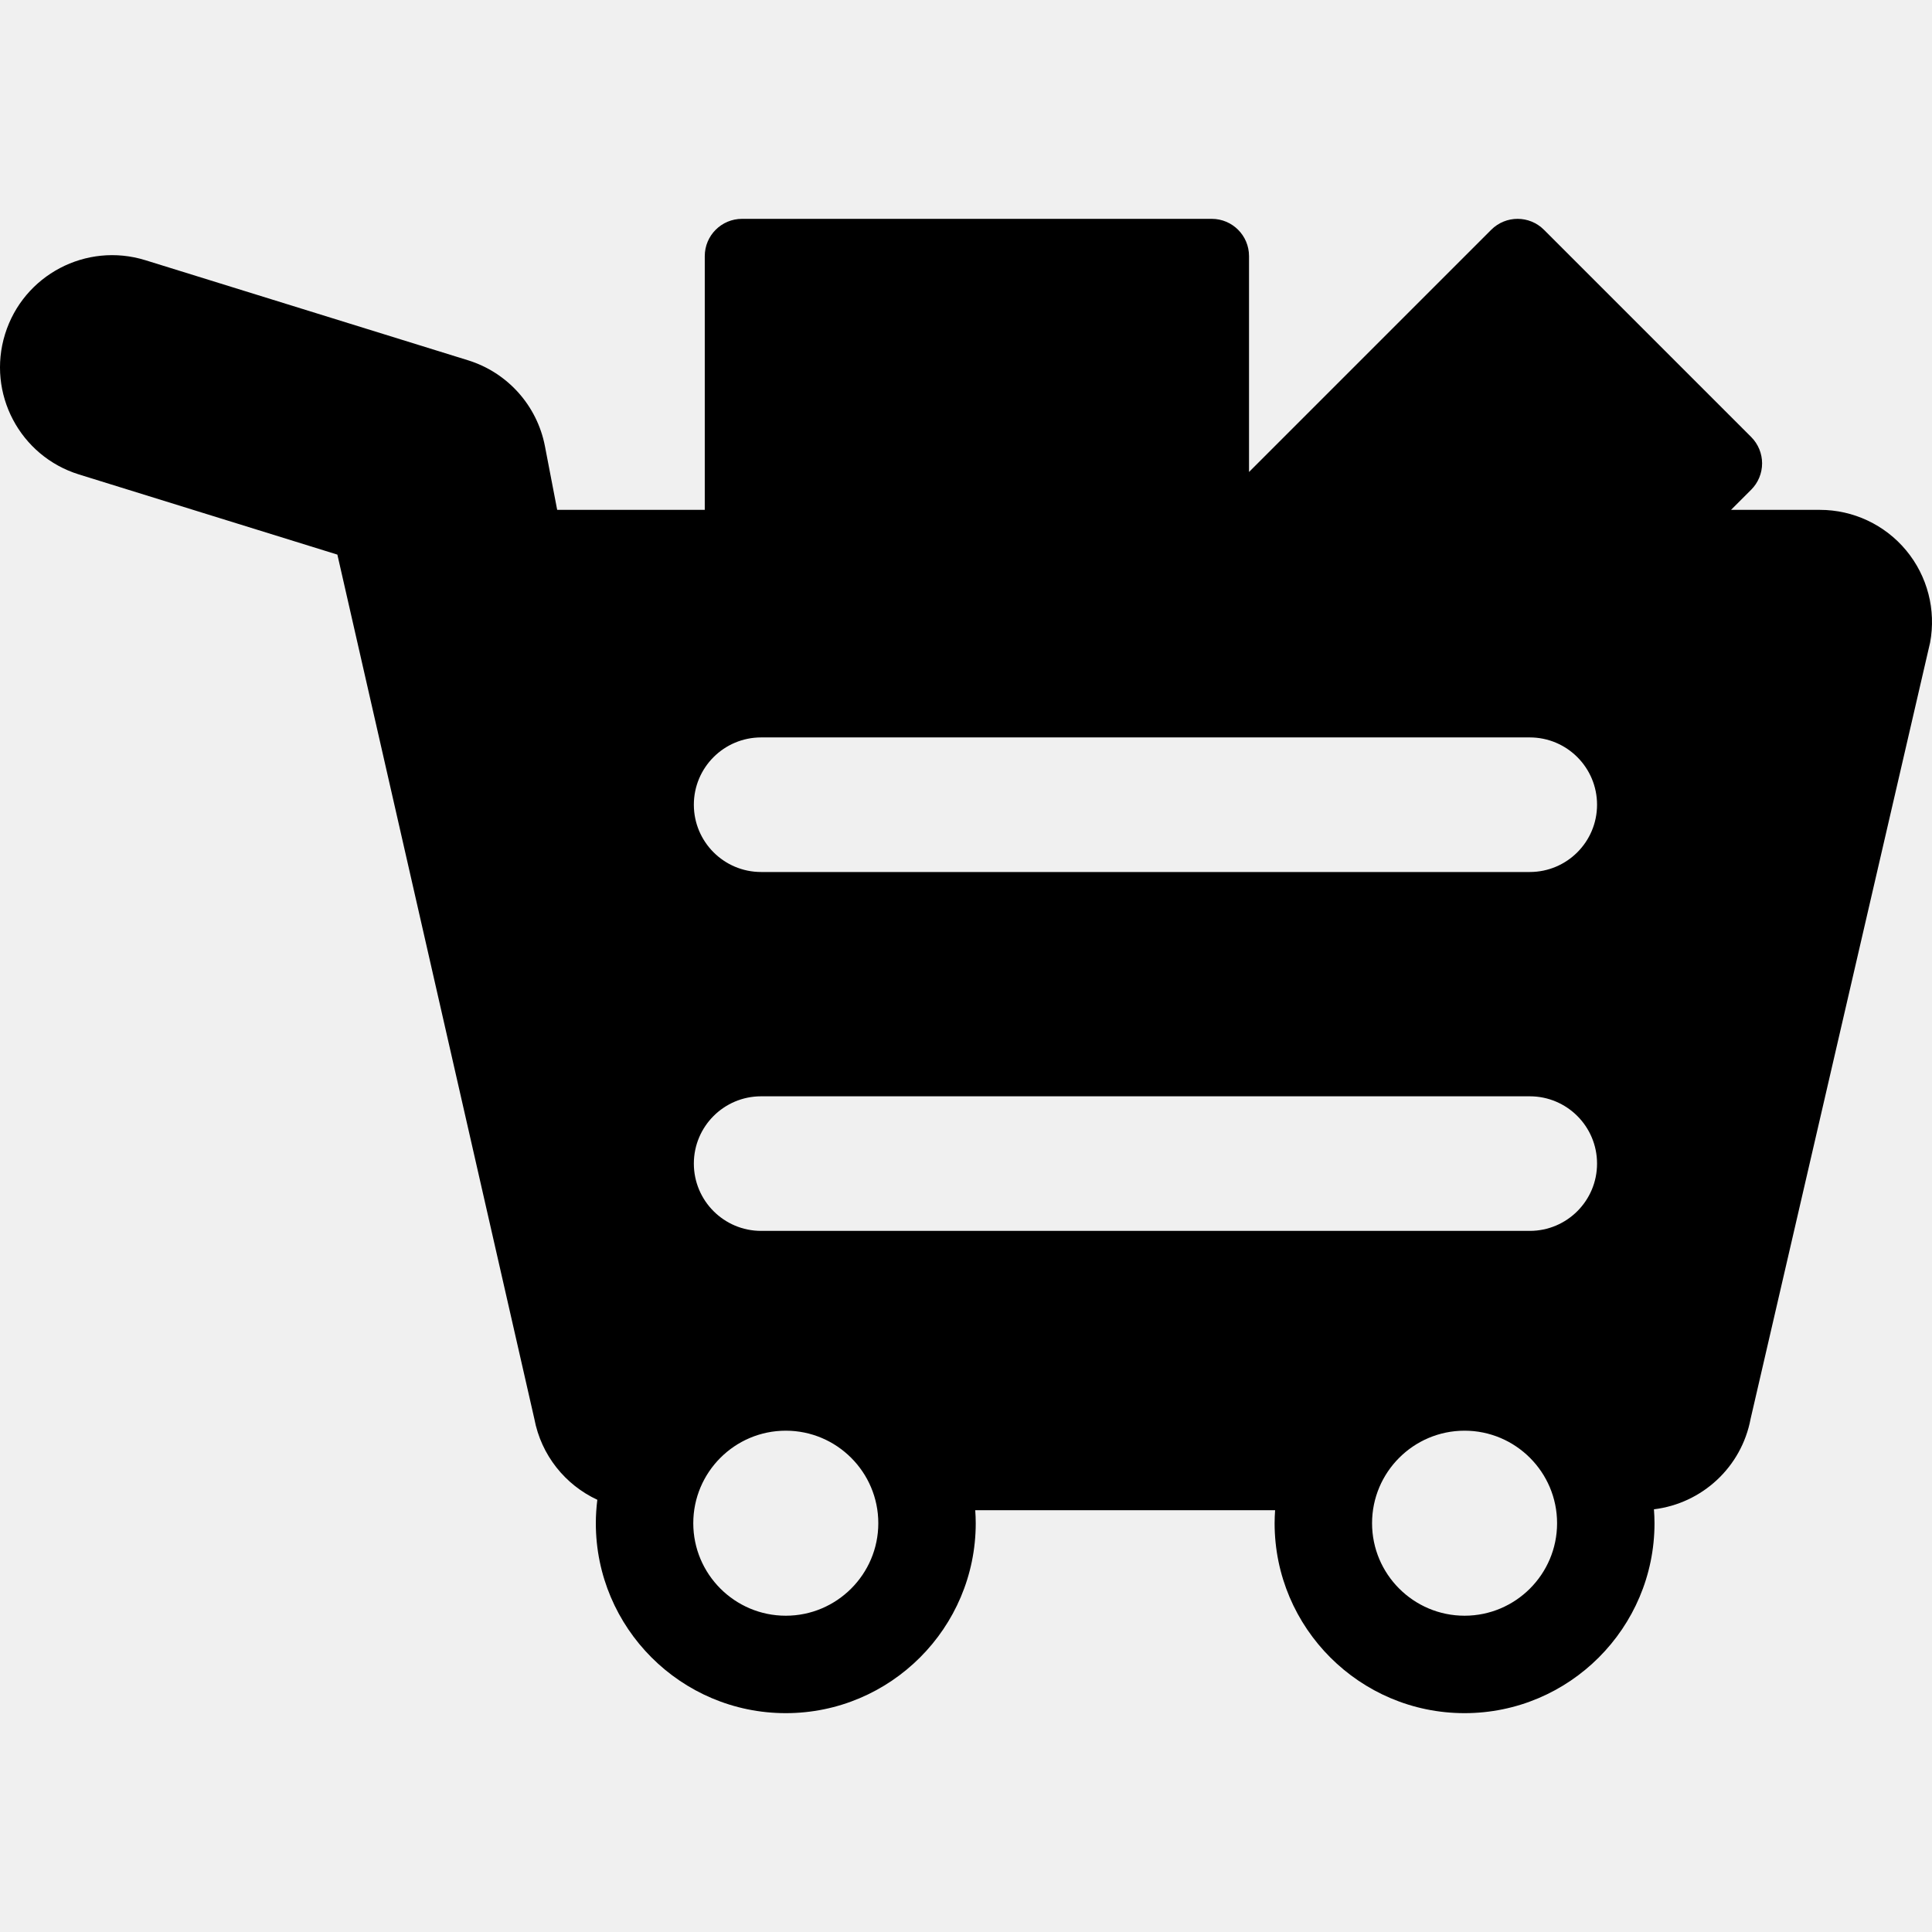
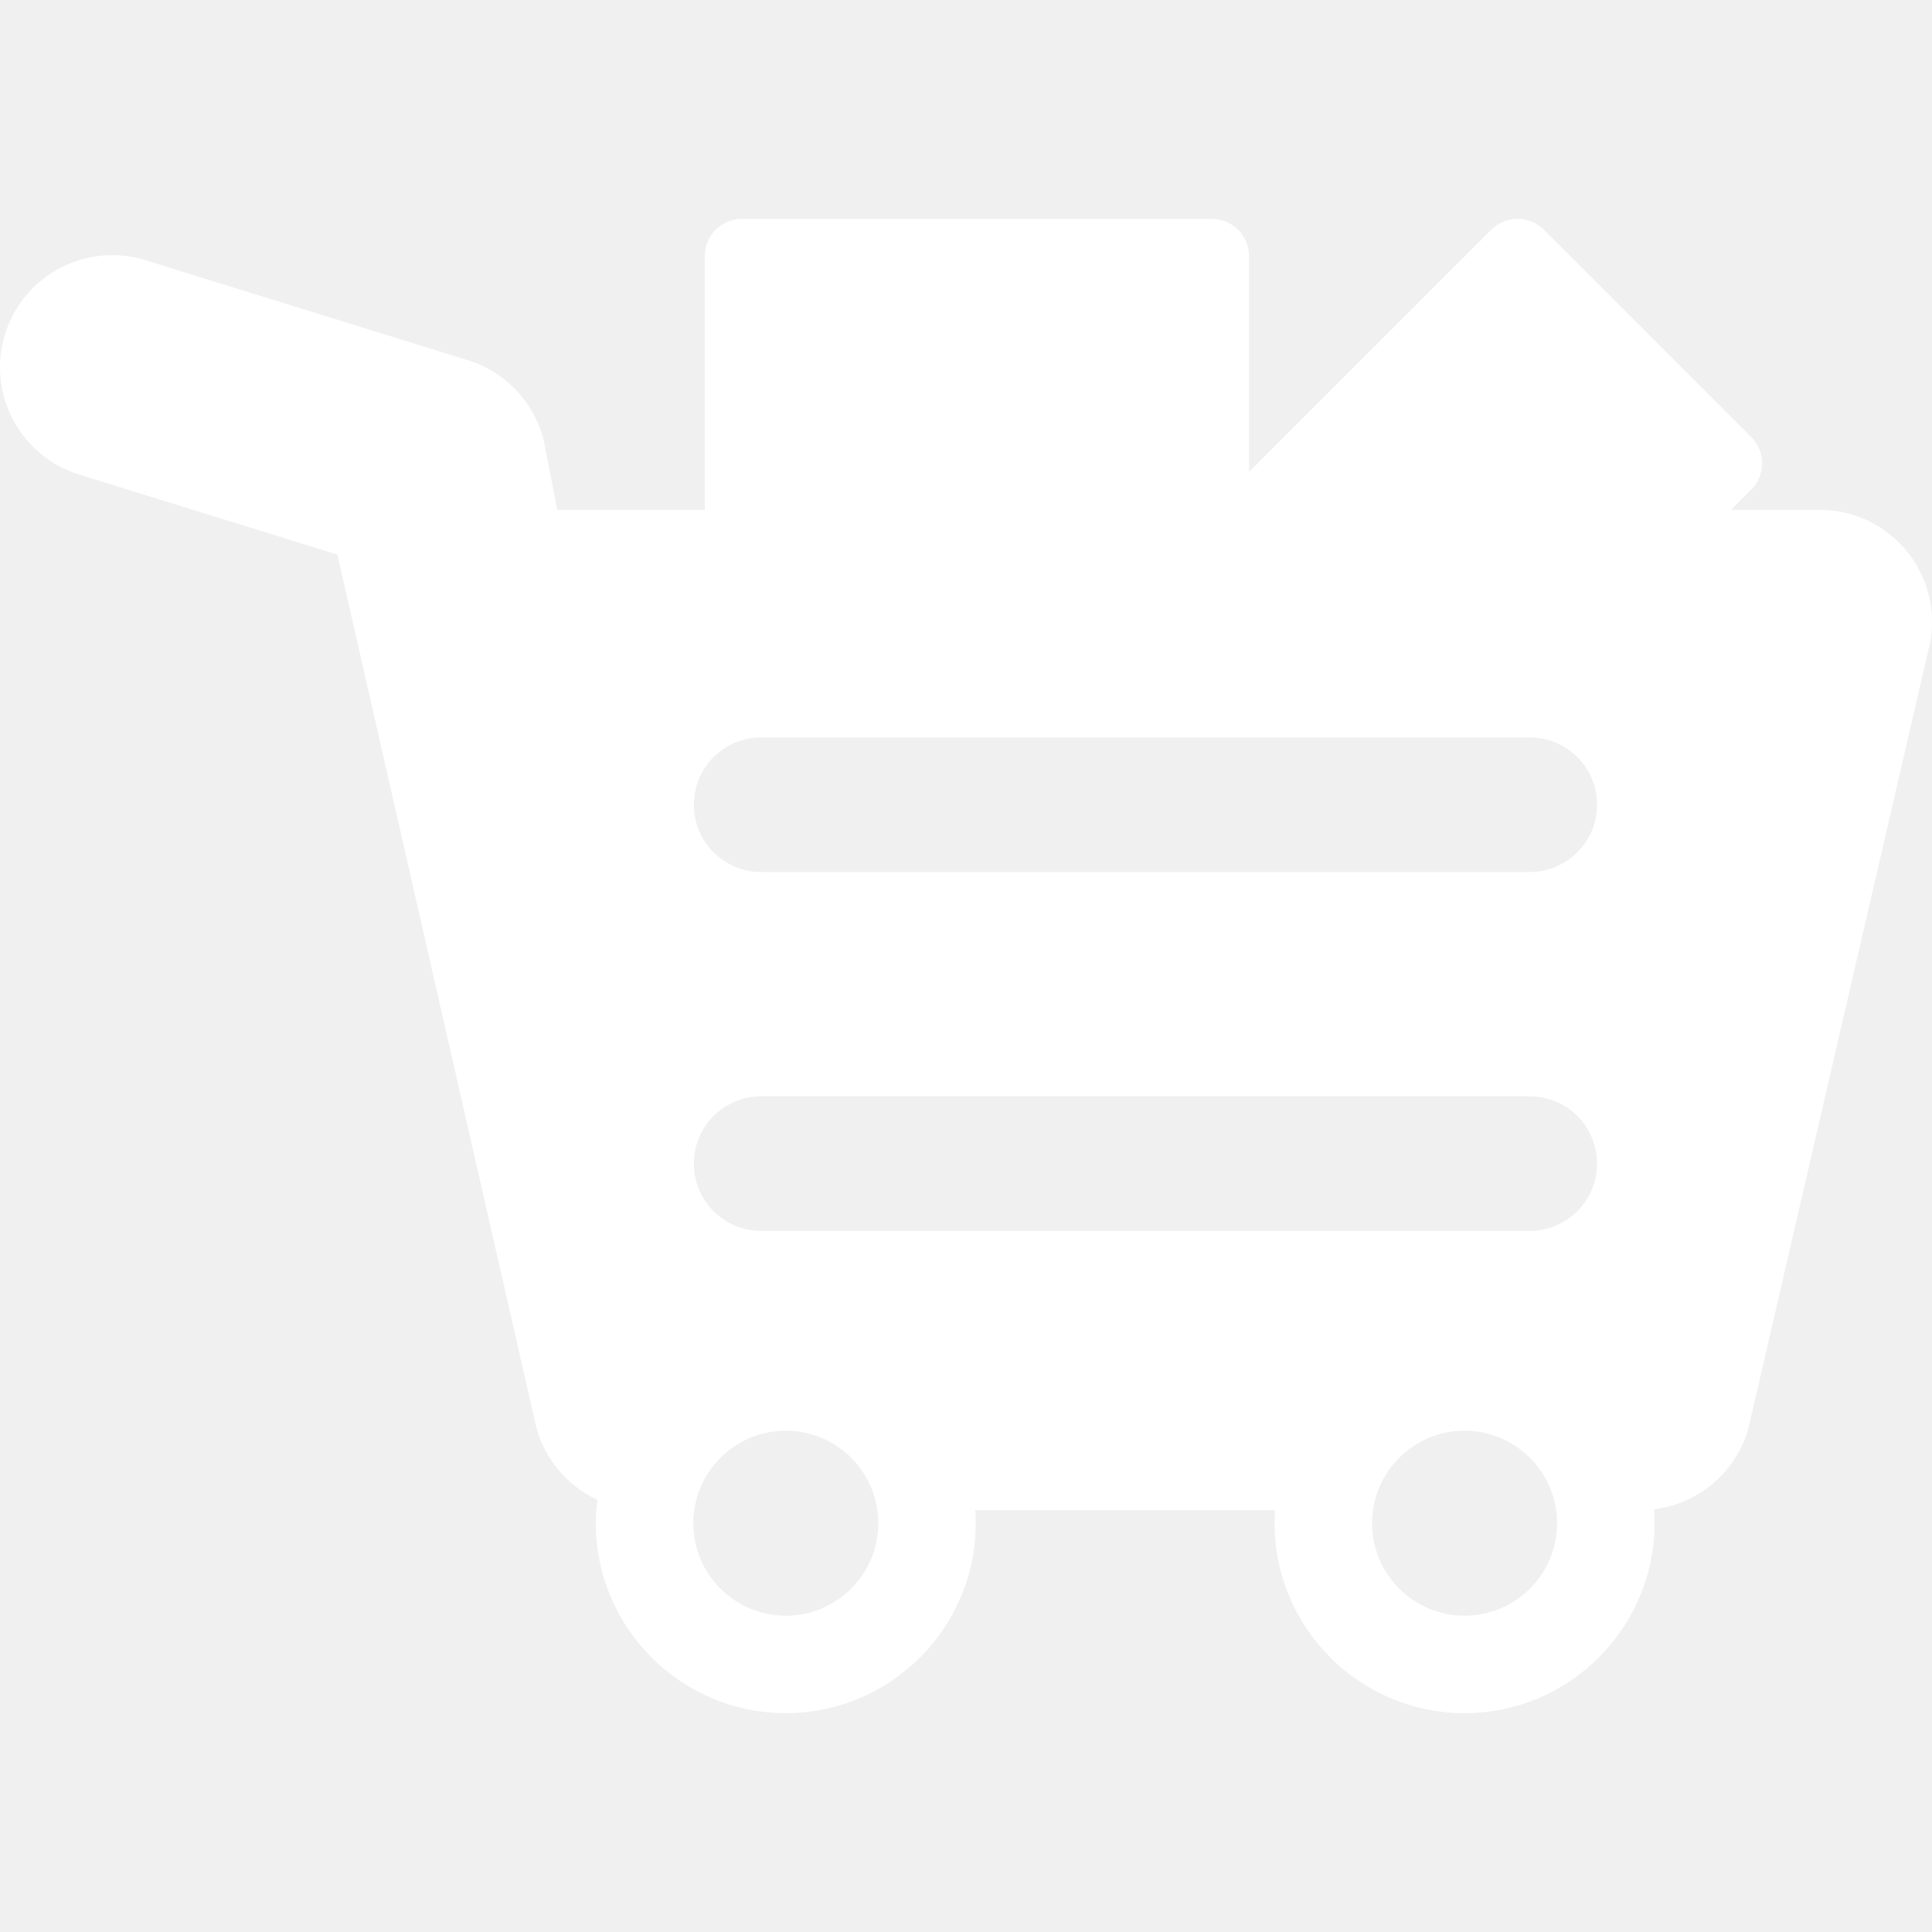
- <svg xmlns="http://www.w3.org/2000/svg" version="1.1" id="Capa_1" x="0px" y="0px" width="453.73px" height="453.73px" viewBox="0 0 453.73 453.73" style="enable-background:new 0 0 453.73 453.73;" xml:space="preserve">
+ <svg xmlns="http://www.w3.org/2000/svg" version="1.1" id="3123" x="0px" y="0px" width="453.73px" fill="#ffffff" height="453.73px" viewBox="0 0 453.73 453.73" style="enable-background:new 0 0 453.73 453.73;" xml:space="preserve">
  <g>
    <path d="M447.664,129.262c-5.005-6.031-12.435-9.521-20.271-9.521h-20.86l4.734-4.733c1.641-1.642,2.562-3.867,2.562-6.188   c0-2.321-0.922-4.547-2.562-6.188l-48.674-48.673c-3.415-3.417-8.956-3.416-12.375,0.001l-56.886,56.887v-50.7   c0-4.832-3.918-8.75-8.75-8.75H174.265c-4.832,0-8.75,3.918-8.75,8.75v59.511c0,0.028,0.004,0.056,0.004,0.083h-34.664   l-2.876-14.948c-1.838-9.543-8.78-17.301-18.063-20.18L34.149,61.111C20.257,56.802,5.5,64.571,1.189,78.465   c-4.31,13.894,3.461,28.65,17.354,32.96l60.689,18.824l46.254,202.948c1.612,8.584,7.281,15.535,14.797,19.027   c-0.223,1.806-0.352,3.639-0.352,5.501c0,24.599,20.013,44.609,44.61,44.609c24.597,0,44.61-20.012,44.61-44.609   c0-1.026-0.047-2.042-0.117-3.052h70.424c-0.067,1.01-0.115,2.024-0.115,3.052c0,24.599,20.012,44.609,44.608,44.609   c24.599,0,44.609-20.012,44.609-44.609c0-1.101-0.054-2.187-0.132-3.267c11.271-1.366,20.564-9.866,22.704-21.263l42.145-182.255   C454.726,143.239,452.667,135.293,447.664,129.262z M184.543,379.451c-11.979,0-21.727-9.746-21.727-21.727   c0-11.979,9.748-21.727,21.727-21.727c11.979,0,21.727,9.747,21.727,21.727C206.27,369.705,196.522,379.451,184.543,379.451z    M343.953,379.451c-11.979,0-21.725-9.746-21.725-21.727c0-11.979,9.745-21.727,21.725-21.727c11.98,0,21.727,9.747,21.727,21.727   C365.68,369.705,355.934,379.451,343.953,379.451z M359.263,289.074H178.754c-8.729,0-15.804-7.076-15.804-15.805   c0-8.728,7.075-15.803,15.804-15.803h180.509c8.729,0,15.804,7.075,15.804,15.803C375.067,281.998,367.991,289.074,359.263,289.074   z M359.263,204.79H178.754c-8.729,0-15.804-7.076-15.804-15.804s7.075-15.803,15.804-15.803h180.509   c8.729,0,15.804,7.075,15.804,15.803S367.991,204.79,359.263,204.79z" />
  </g>
  <g>
</g>
  <g>
</g>
  <g>
</g>
  <g>
</g>
  <g>
</g>
  <g>
</g>
  <g>
</g>
  <g>
</g>
  <g>
</g>
  <g>
</g>
  <g>
</g>
  <g>
</g>
  <g>
</g>
  <g>
</g>
  <g>
</g>
</svg>
